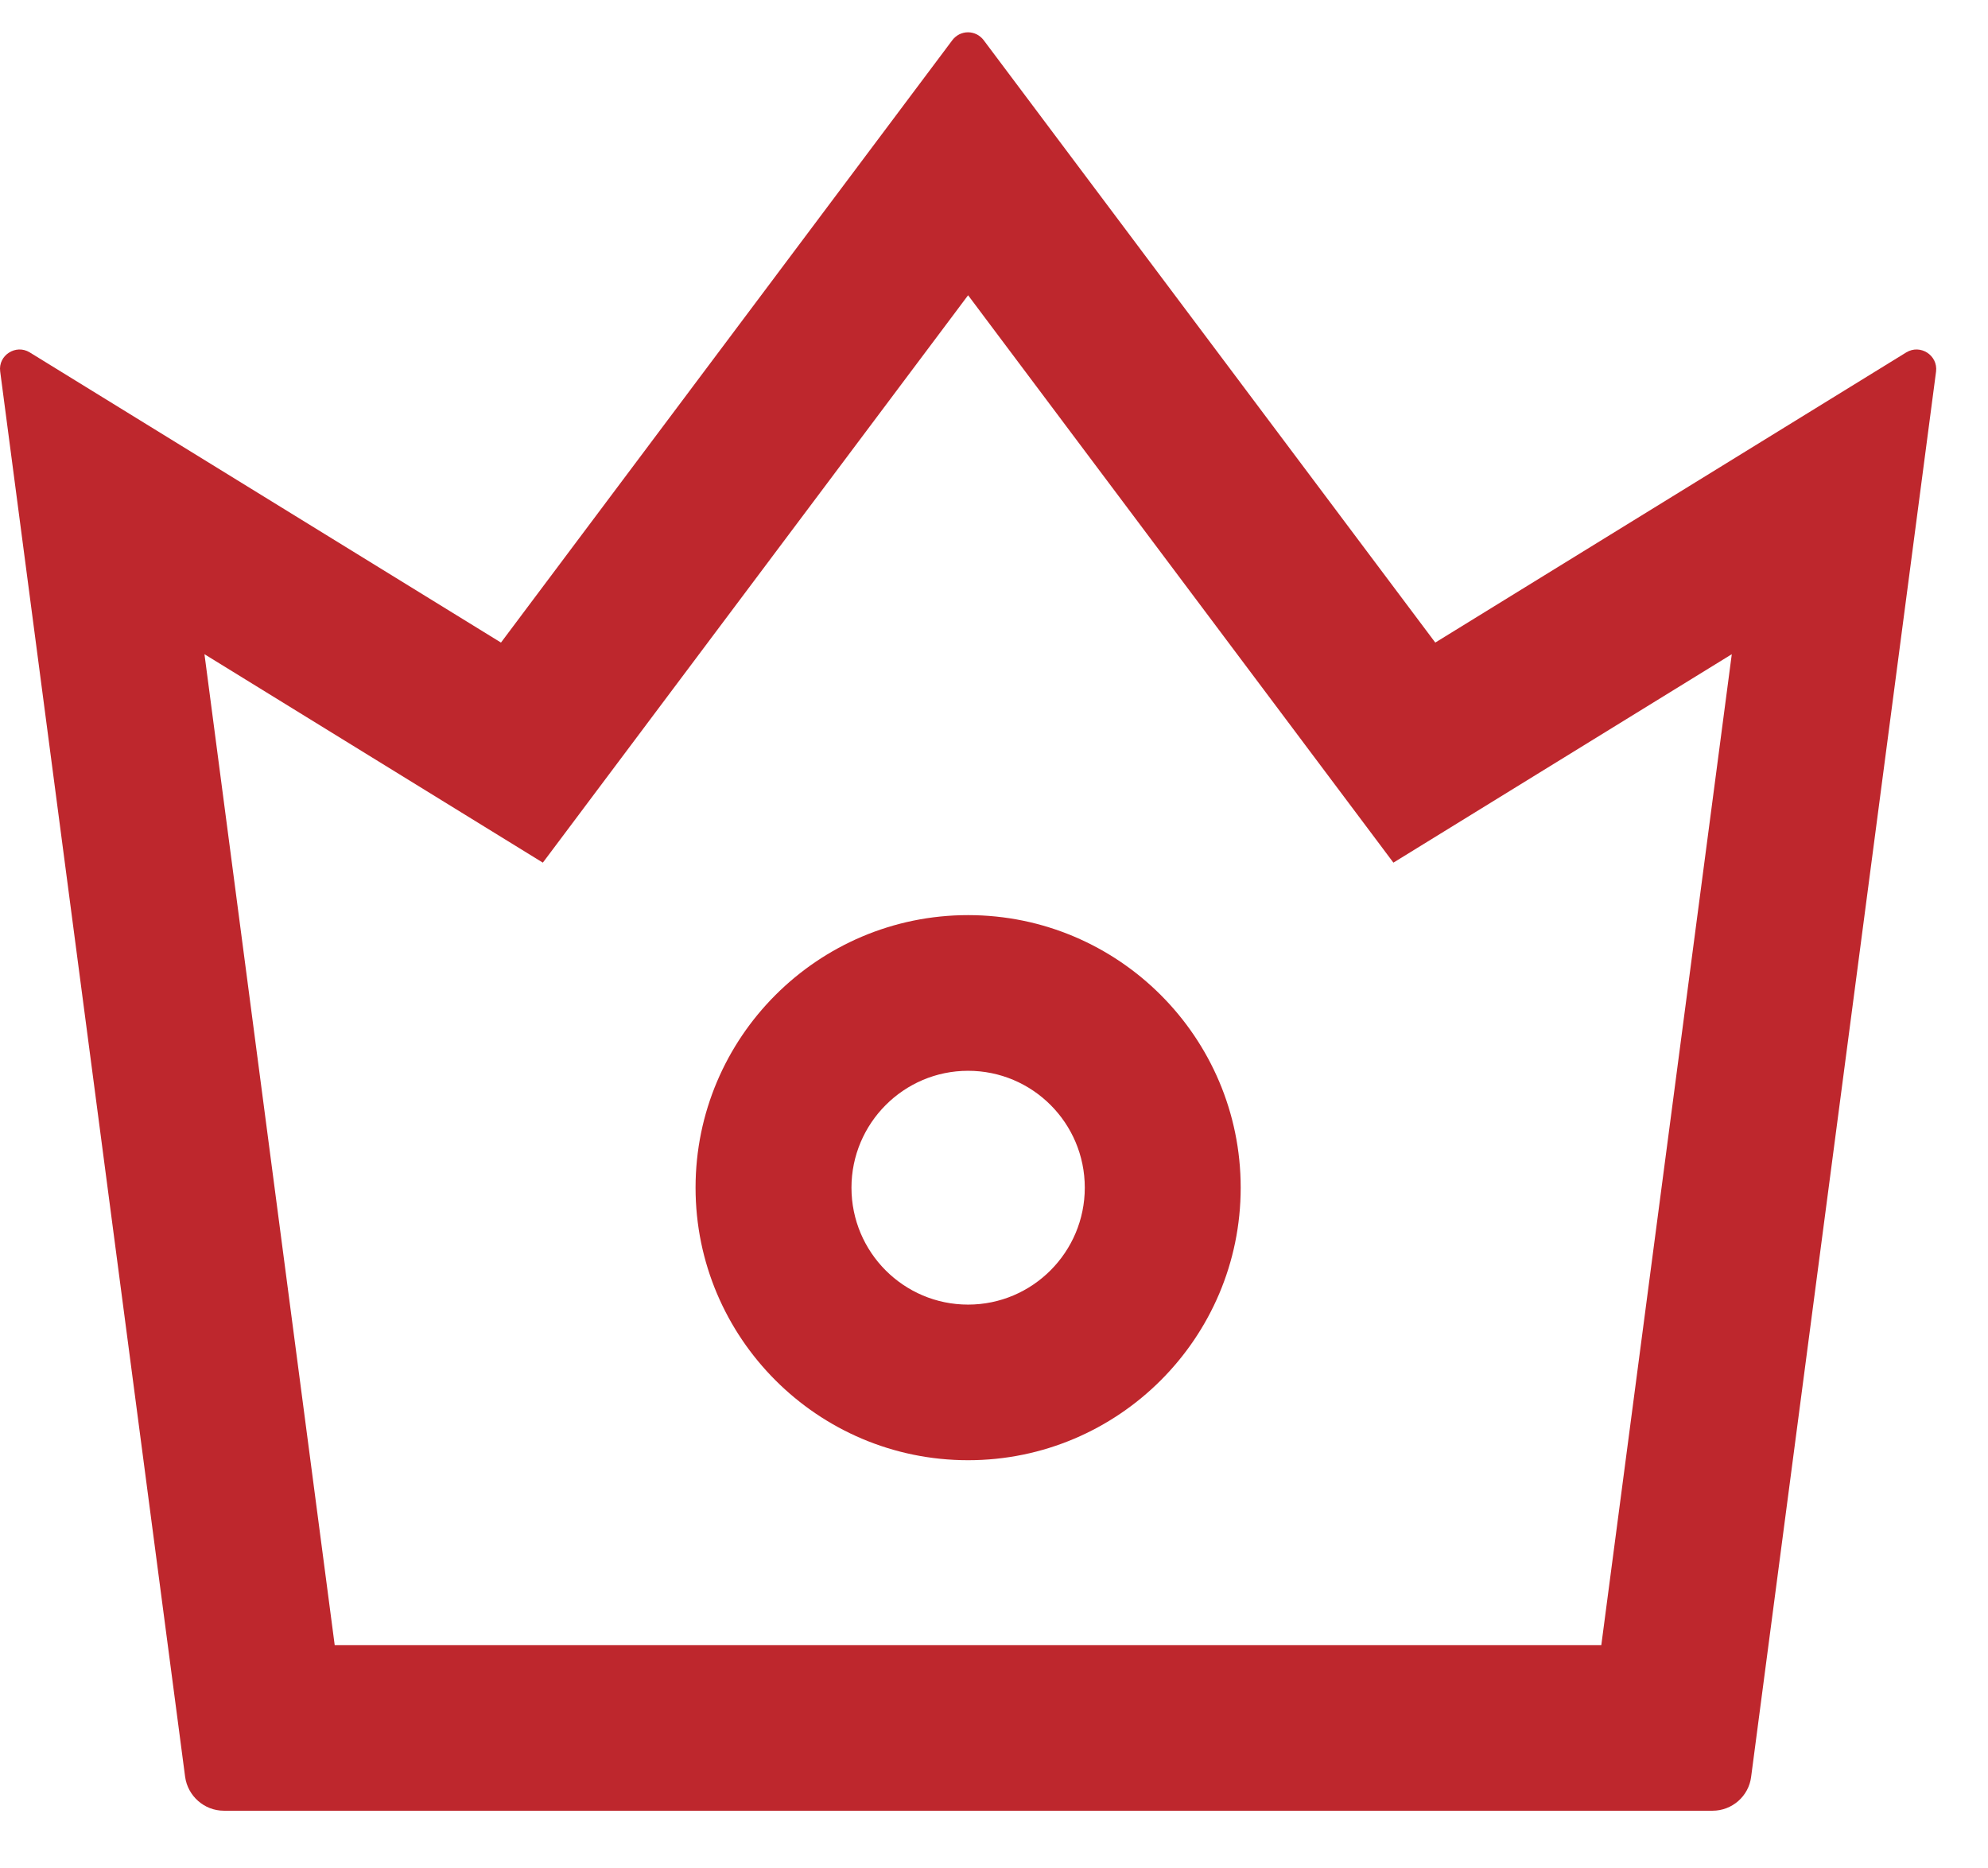
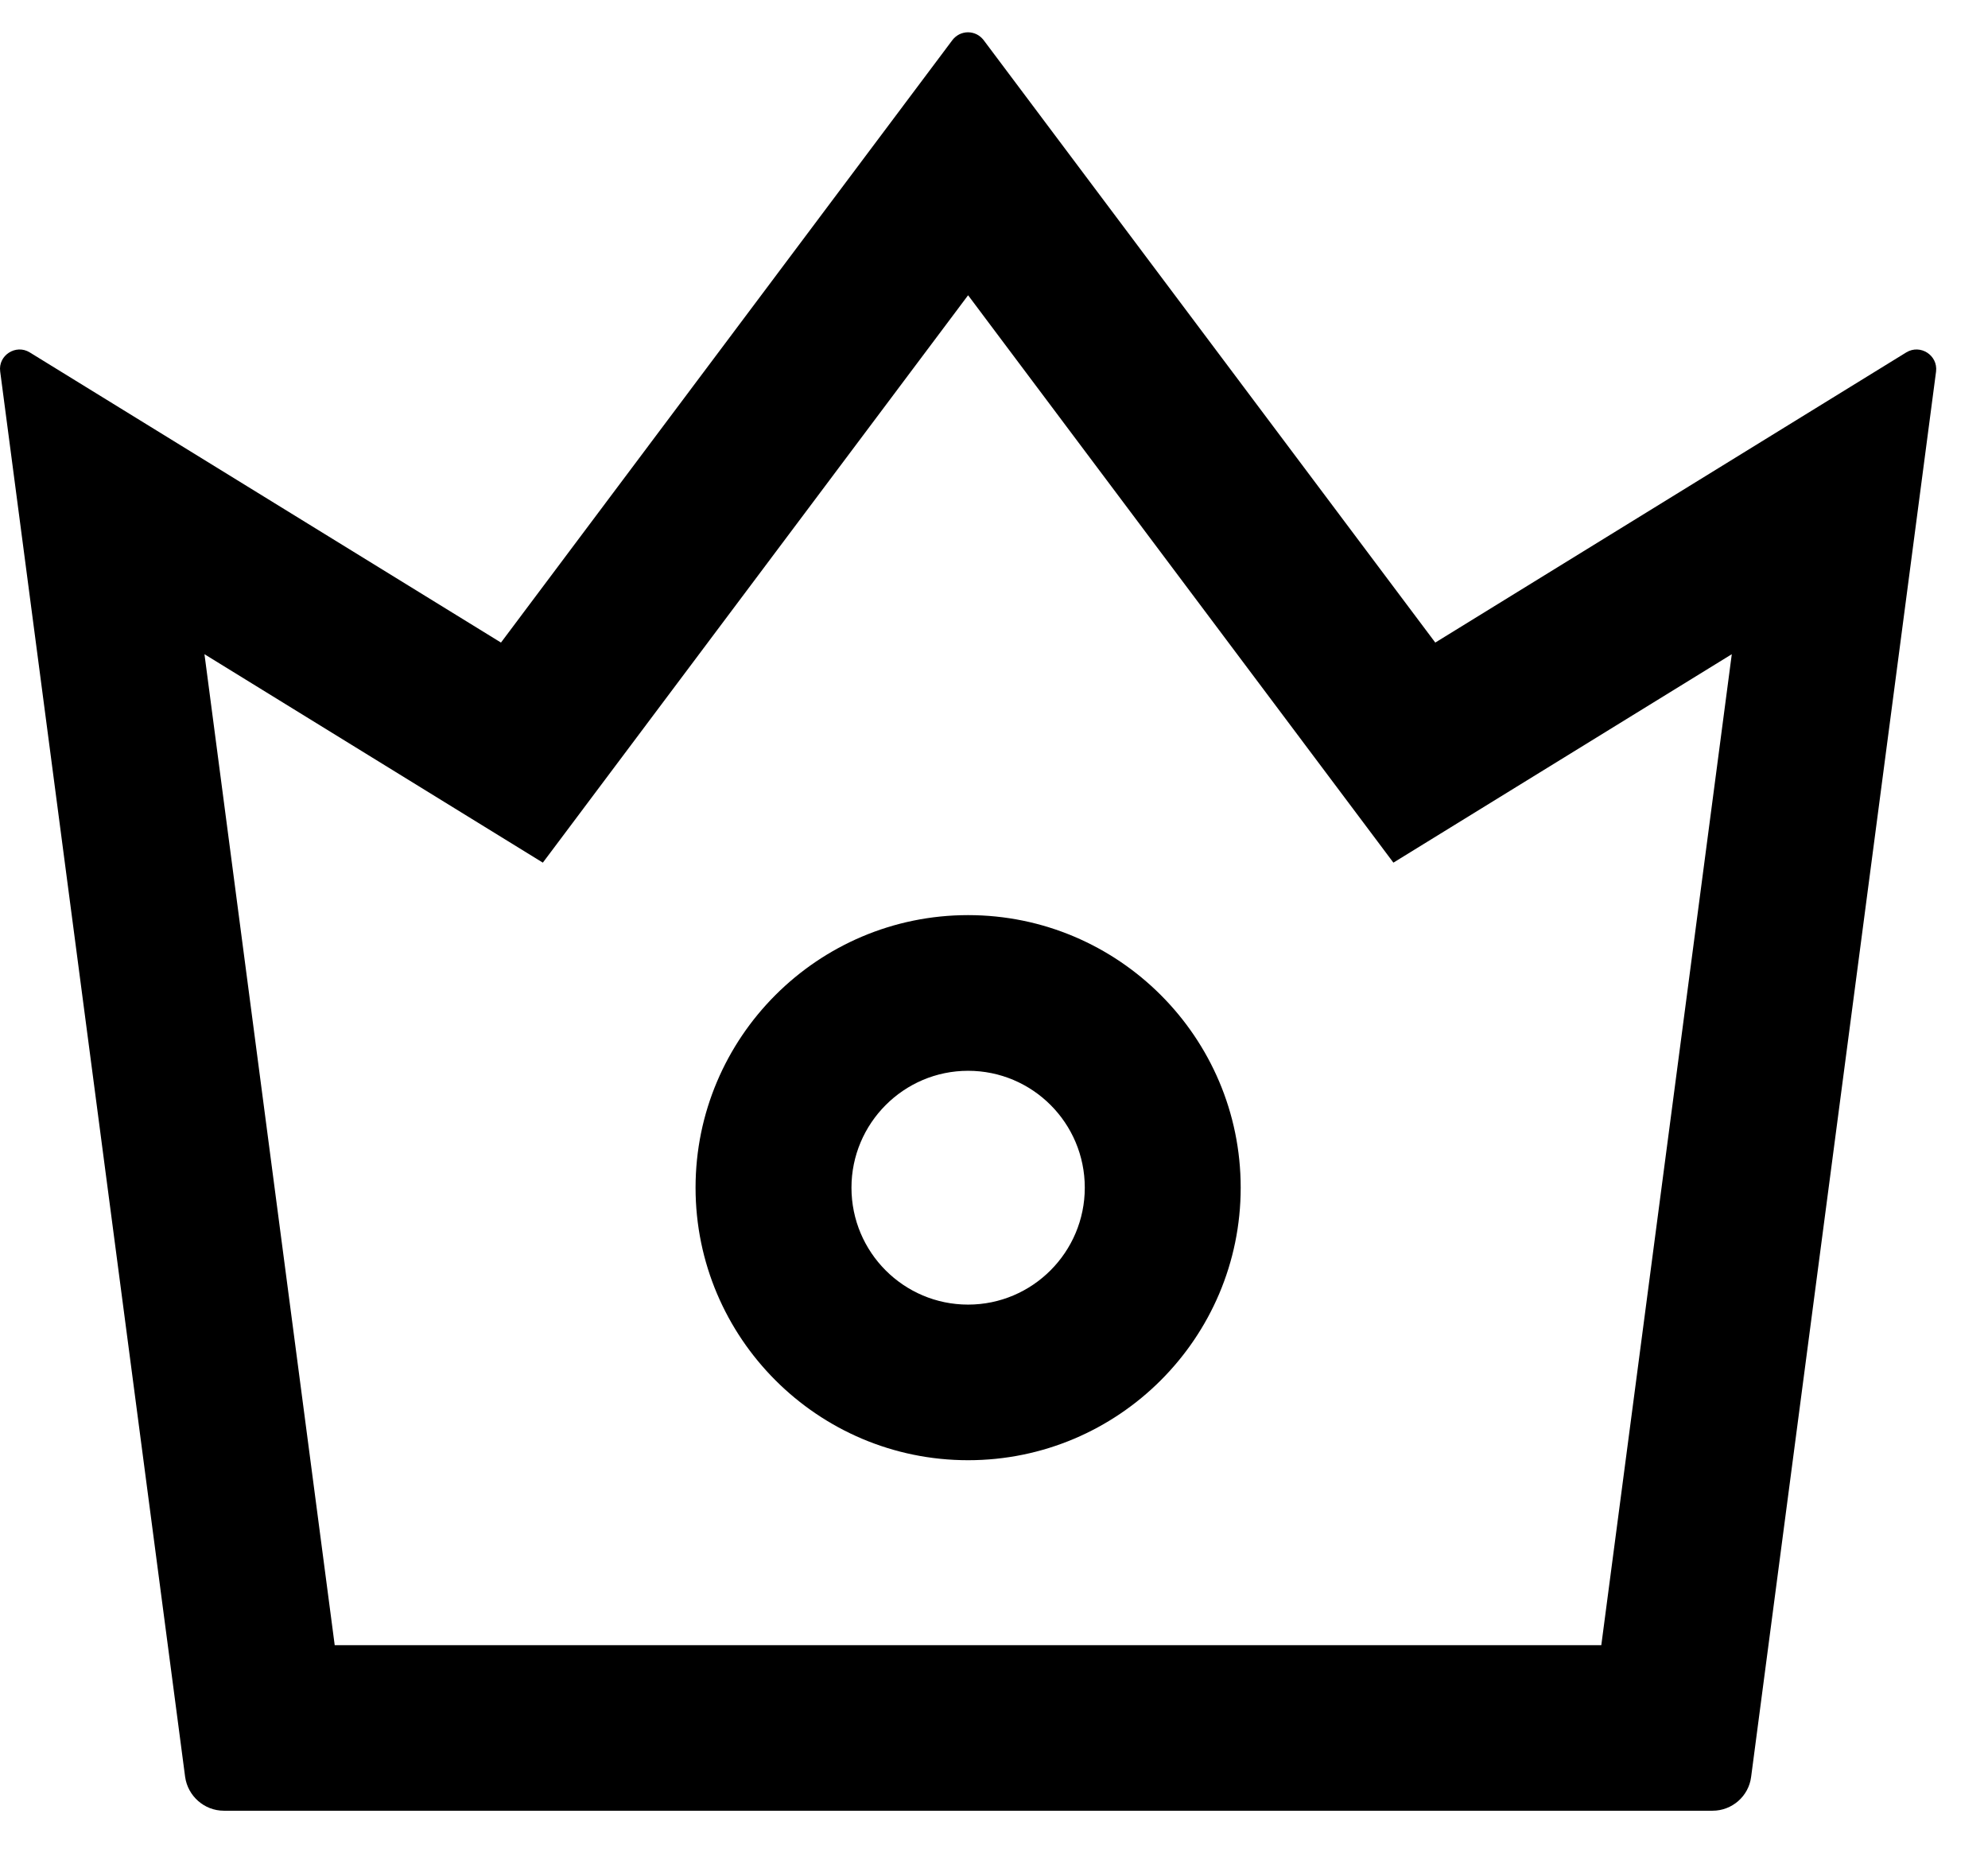
<svg xmlns="http://www.w3.org/2000/svg" width="33" height="31" viewBox="0 0 33 31" fill="none">
-   <path d="M31.644 5.849L23.825 10.666L16.328 0.666C16.297 0.626 16.258 0.593 16.213 0.57C16.168 0.548 16.119 0.536 16.068 0.536C16.018 0.536 15.969 0.548 15.924 0.57C15.879 0.593 15.839 0.626 15.809 0.666L8.316 10.666L0.493 5.849C0.264 5.708 -0.033 5.897 0.003 6.166L3.073 29.494C3.117 29.811 3.39 30.056 3.716 30.056H28.429C28.751 30.056 29.028 29.815 29.068 29.494L32.138 6.166C32.17 5.897 31.877 5.708 31.644 5.849ZM26.581 27.308H5.556L3.394 10.859L9.011 14.319L16.07 4.901L23.13 14.319L28.747 10.859L26.581 27.308ZM16.07 15.19C13.575 15.19 11.546 17.219 11.546 19.714C11.546 22.209 13.575 24.238 16.07 24.238C18.566 24.238 20.595 22.209 20.595 19.714C20.595 17.219 18.566 15.19 16.07 15.19ZM16.07 21.655C15.002 21.655 14.134 20.787 14.134 19.714C14.134 18.646 15.002 17.774 16.07 17.774C17.139 17.774 18.007 18.642 18.007 19.714C18.007 20.783 17.139 21.655 16.07 21.655Z" fill="#BE272D" />
+   <path d="M31.644 5.849L23.825 10.666L16.328 0.666C16.297 0.626 16.258 0.593 16.213 0.57C16.168 0.548 16.119 0.536 16.068 0.536C16.018 0.536 15.969 0.548 15.924 0.57C15.879 0.593 15.839 0.626 15.809 0.666L8.316 10.666L0.493 5.849C0.264 5.708 -0.033 5.897 0.003 6.166L3.073 29.494C3.117 29.811 3.39 30.056 3.716 30.056H28.429C28.751 30.056 29.028 29.815 29.068 29.494L32.138 6.166C32.17 5.897 31.877 5.708 31.644 5.849ZM26.581 27.308H5.556L3.394 10.859L9.011 14.319L16.07 4.901L23.13 14.319L28.747 10.859L26.581 27.308ZM16.07 15.19C13.575 15.19 11.546 17.219 11.546 19.714C11.546 22.209 13.575 24.238 16.07 24.238C18.566 24.238 20.595 22.209 20.595 19.714C20.595 17.219 18.566 15.19 16.07 15.19ZM16.07 21.655C15.002 21.655 14.134 20.787 14.134 19.714C14.134 18.646 15.002 17.774 16.07 17.774C17.139 17.774 18.007 18.642 18.007 19.714C18.007 20.783 17.139 21.655 16.07 21.655Z" fill="#000000" />
</svg>
